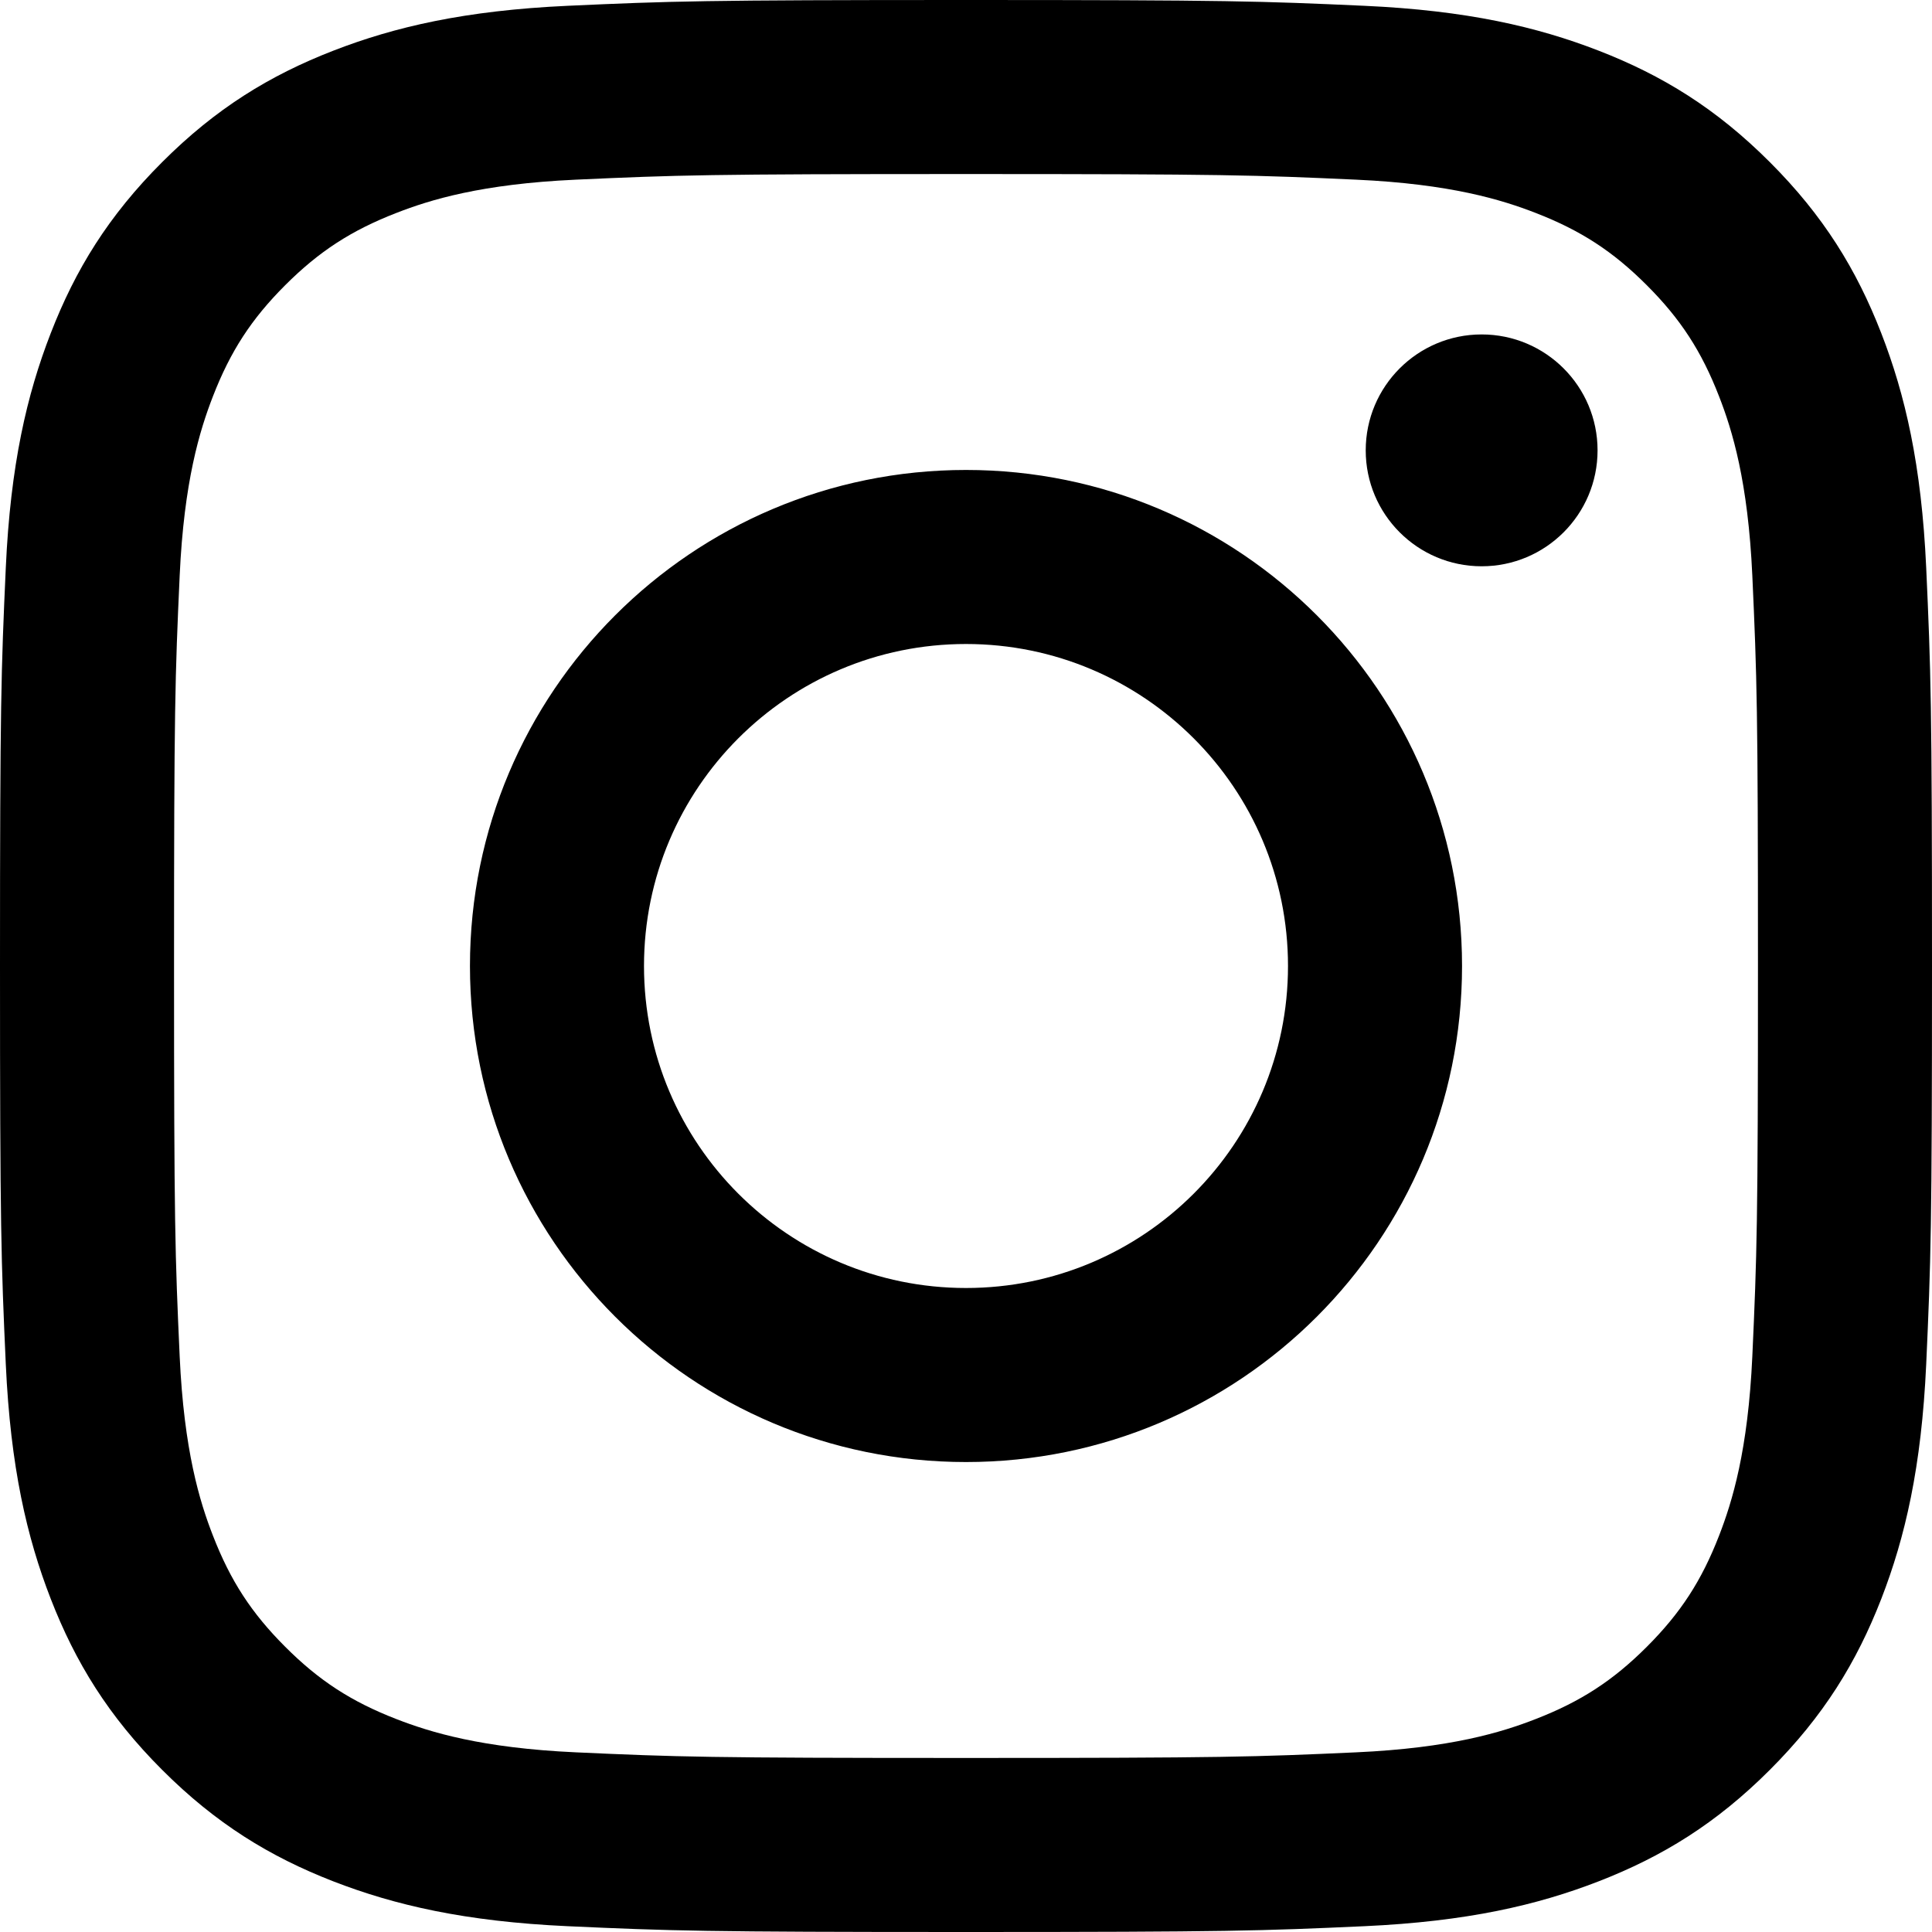
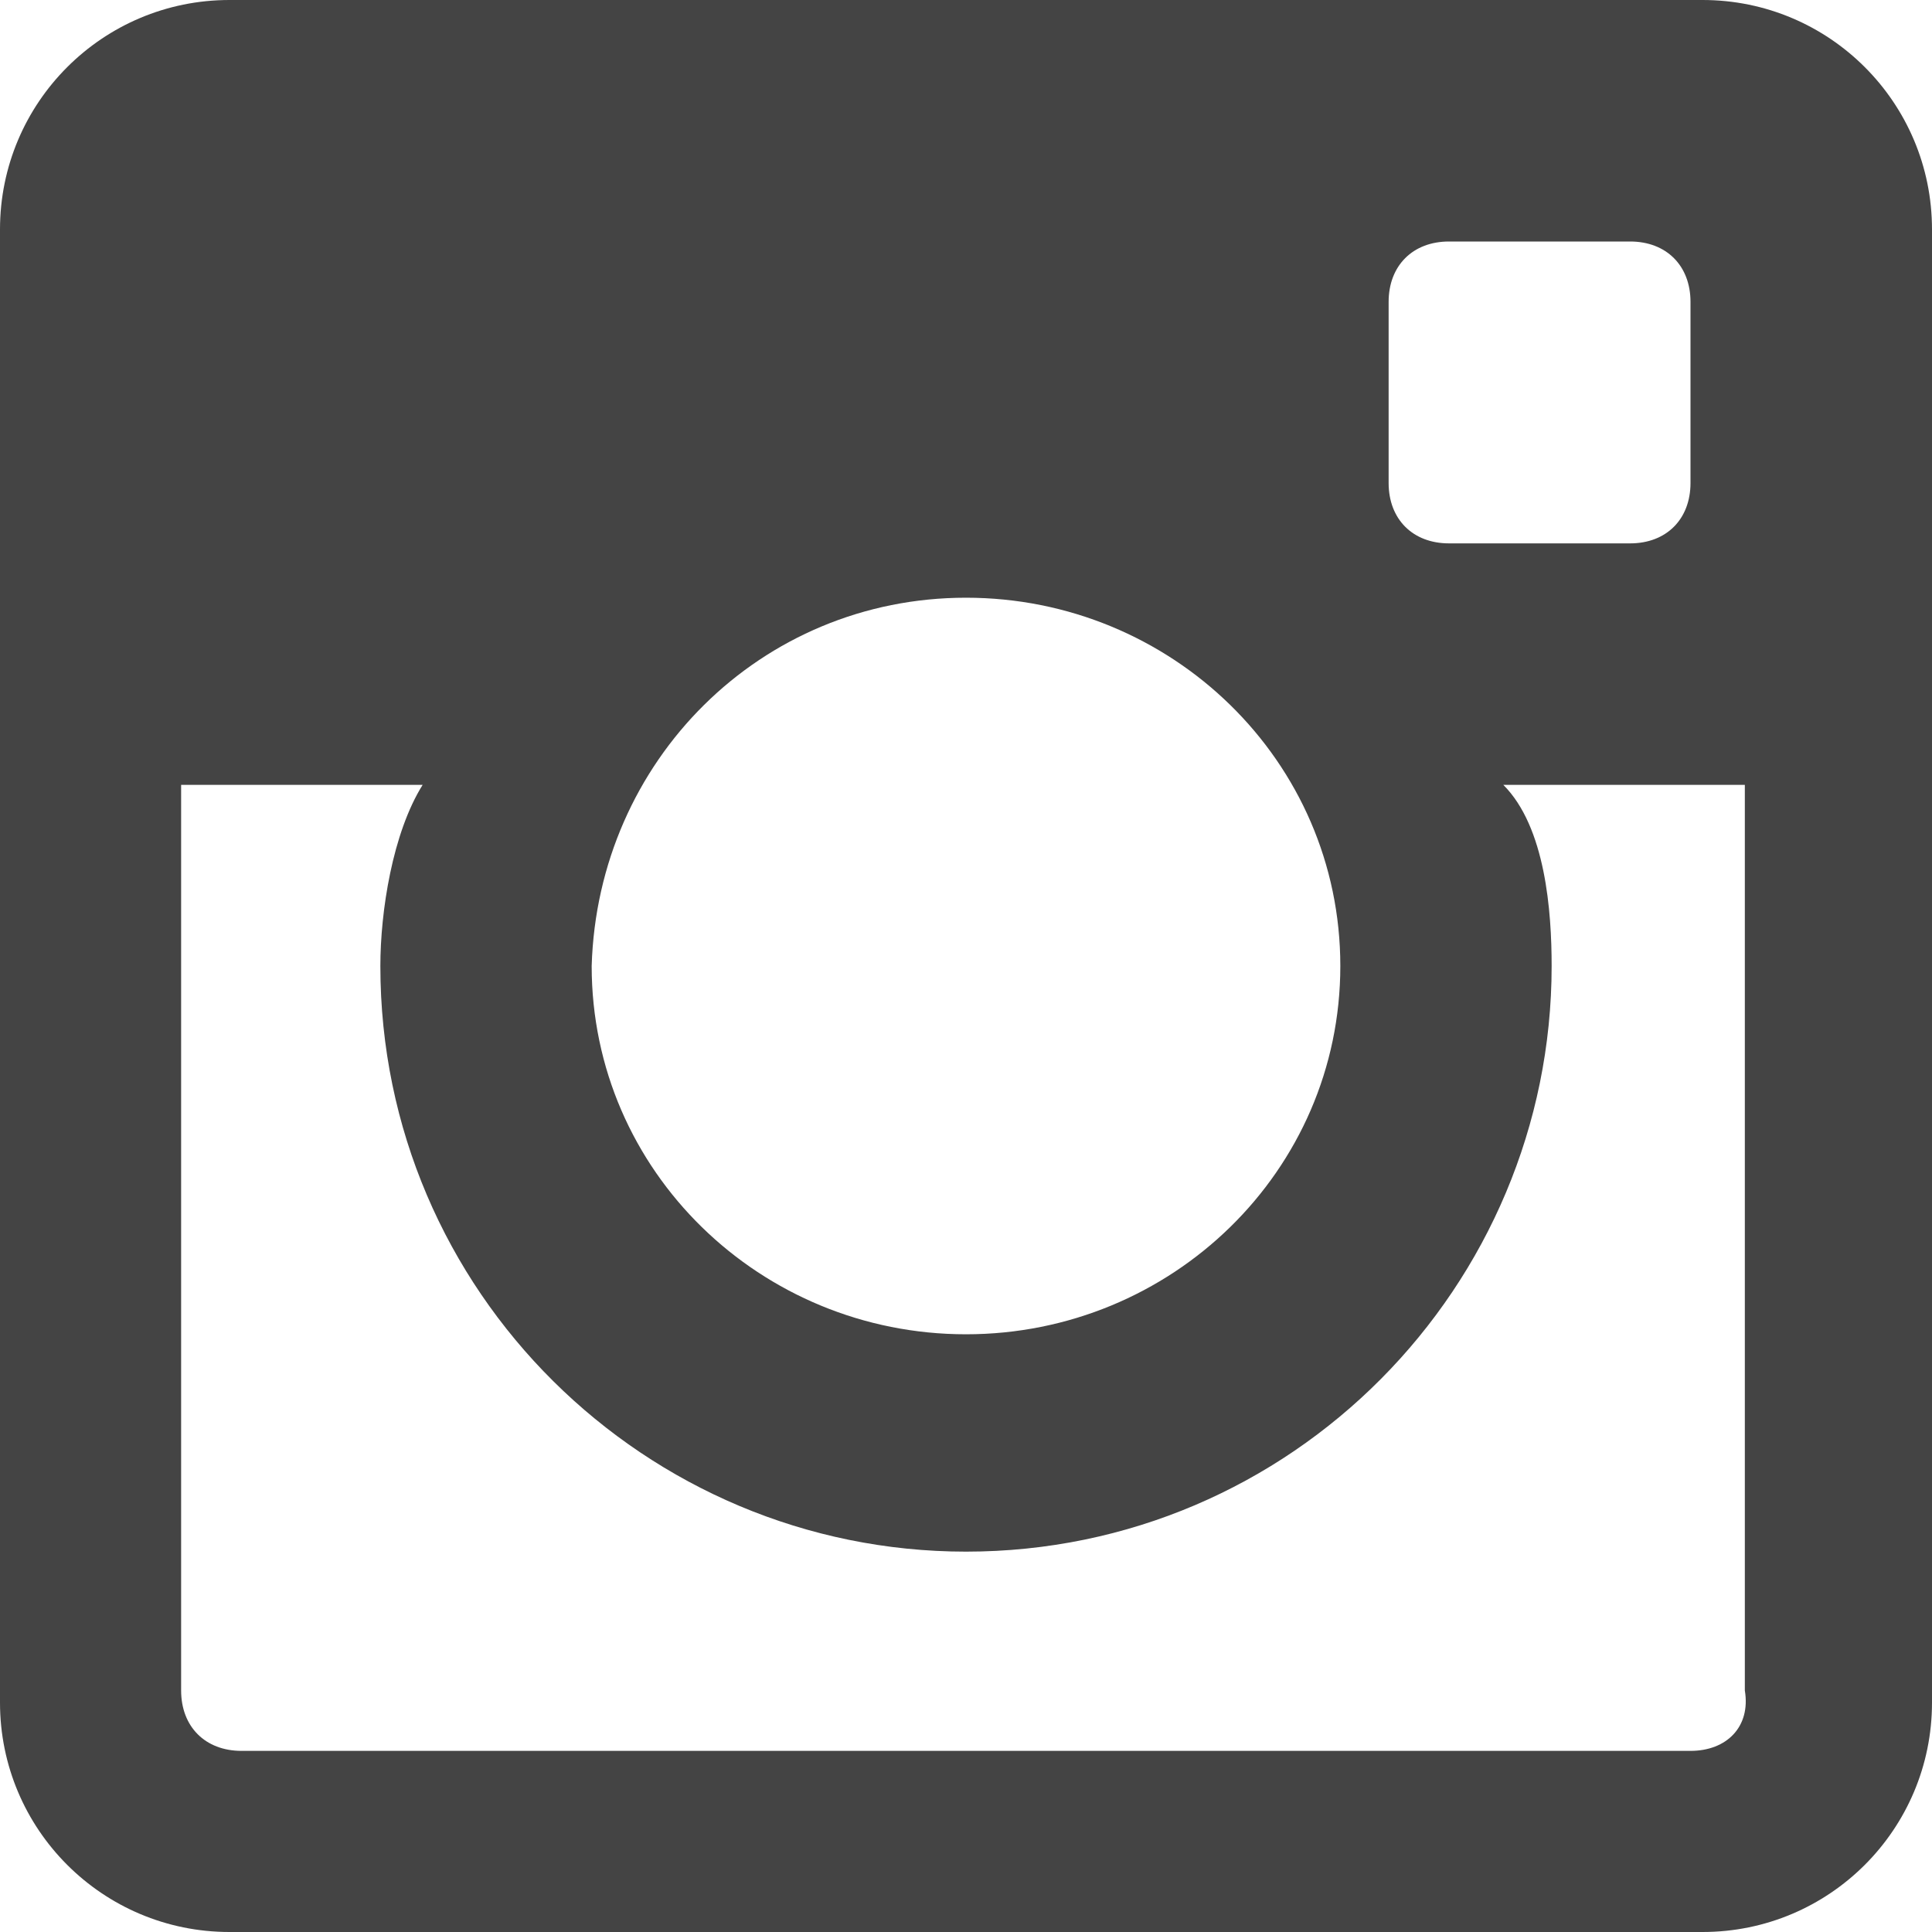
- <svg xmlns="http://www.w3.org/2000/svg" width="48" height="48">
-   <path d="M24 0c-6.518 0-7.335.028-9.895.144-2.555.117-4.3.523-5.826 1.116-1.578.613-2.917 1.434-4.25 2.768C2.693 5.362 1.872 6.701 1.26 8.28.667 9.806.26 11.55.144 14.105.028 16.665 0 17.482 0 24s.028 7.335.144 9.895c.117 2.555.523 4.3 1.116 5.826.613 1.578 1.434 2.917 2.768 4.25 1.334 1.335 2.673 2.156 4.251 2.77 1.527.592 3.271.998 5.826 1.115 2.56.116 3.377.144 9.895.144s7.335-.028 9.895-.144c2.555-.117 4.3-.523 5.826-1.116 1.578-.613 2.917-1.434 4.25-2.768 1.335-1.334 2.156-2.673 2.77-4.251.592-1.527.998-3.271 1.115-5.826.116-2.56.144-3.377.144-9.895s-.028-7.335-.144-9.895c-.117-2.555-.523-4.3-1.116-5.826-.613-1.578-1.434-2.917-2.768-4.25-1.334-1.335-2.673-2.156-4.251-2.769-1.527-.593-3.271-1-5.826-1.116C31.335.028 30.518 0 24 0zm0 4.324c6.408 0 7.167.025 9.698.14 2.34.107 3.61.498 4.457.827 1.12.435 1.92.955 2.759 1.795.84.84 1.36 1.64 1.795 2.76.33.845.72 2.116.827 4.456.115 2.53.14 3.29.14 9.698s-.025 7.167-.14 9.698c-.107 2.34-.498 3.61-.827 4.457-.435 1.12-.955 1.92-1.795 2.76-.84.839-1.64 1.359-2.76 1.794-.845.33-2.116.72-4.456.827-2.53.115-3.29.14-9.698.14-6.409 0-7.168-.025-9.698-.14-2.34-.107-3.61-.498-4.457-.827-1.12-.435-1.92-.955-2.759-1.795-.84-.84-1.36-1.64-1.795-2.76-.33-.845-.72-2.116-.827-4.456-.115-2.53-.14-3.29-.14-9.698s.025-7.167.14-9.698c.107-2.34.498-3.61.827-4.457.435-1.12.955-1.92 1.795-2.76.84-.839 1.64-1.359 2.76-1.794.845-.33 2.116-.72 4.456-.827 2.53-.115 3.29-.14 9.698-.14zm0 7.352c-6.807 0-12.324 5.517-12.324 12.324 0 6.807 5.517 12.324 12.324 12.324 6.807 0 12.324-5.517 12.324-12.324 0-6.807-5.517-12.324-12.324-12.324zM24 32a8 8 0 110-16 8 8 0 010 16zm15.691-20.811a2.88 2.88 0 11-5.76 0 2.88 2.88 0 015.76 0z" fill-rule="evenodd" />
+ <svg xmlns="http://www.w3.org/2000/svg" viewBox="0 0 32 32">
+   <path fill="#444" d="M28.2 0H3.8C1.7 0 0 1.7 0 3.8v24.4C0 30.3 1.7 32 3.8 32h24.4c2.1 0 3.8-1.7 3.8-3.8V3.8C32 1.7 30.3 0 28.2 0zM24 4h3c.6 0 1 .4 1 1v3c0 .6-.4 1-1 1h-3c-.6 0-1-.4-1-1V5c0-.6.4-1 1-1zm-8 5.9c3.4 0 6.2 2.7 6.2 6.1 0 3.4-2.8 6.1-6.2 6.1-3.4 0-6.2-2.7-6.2-6.1.1-3.4 2.8-6.1 6.2-6.1zM28 29H4c-.6 0-1-.4-1-1V13h4c-.5.8-.7 2.1-.7 3 0 5.4 4.4 9.7 9.7 9.7 5.4 0 9.7-4.4 9.7-9.7 0-.9-.1-2.3-.8-3h4v15c.1.6-.3 1-.9 1z" />
</svg>
